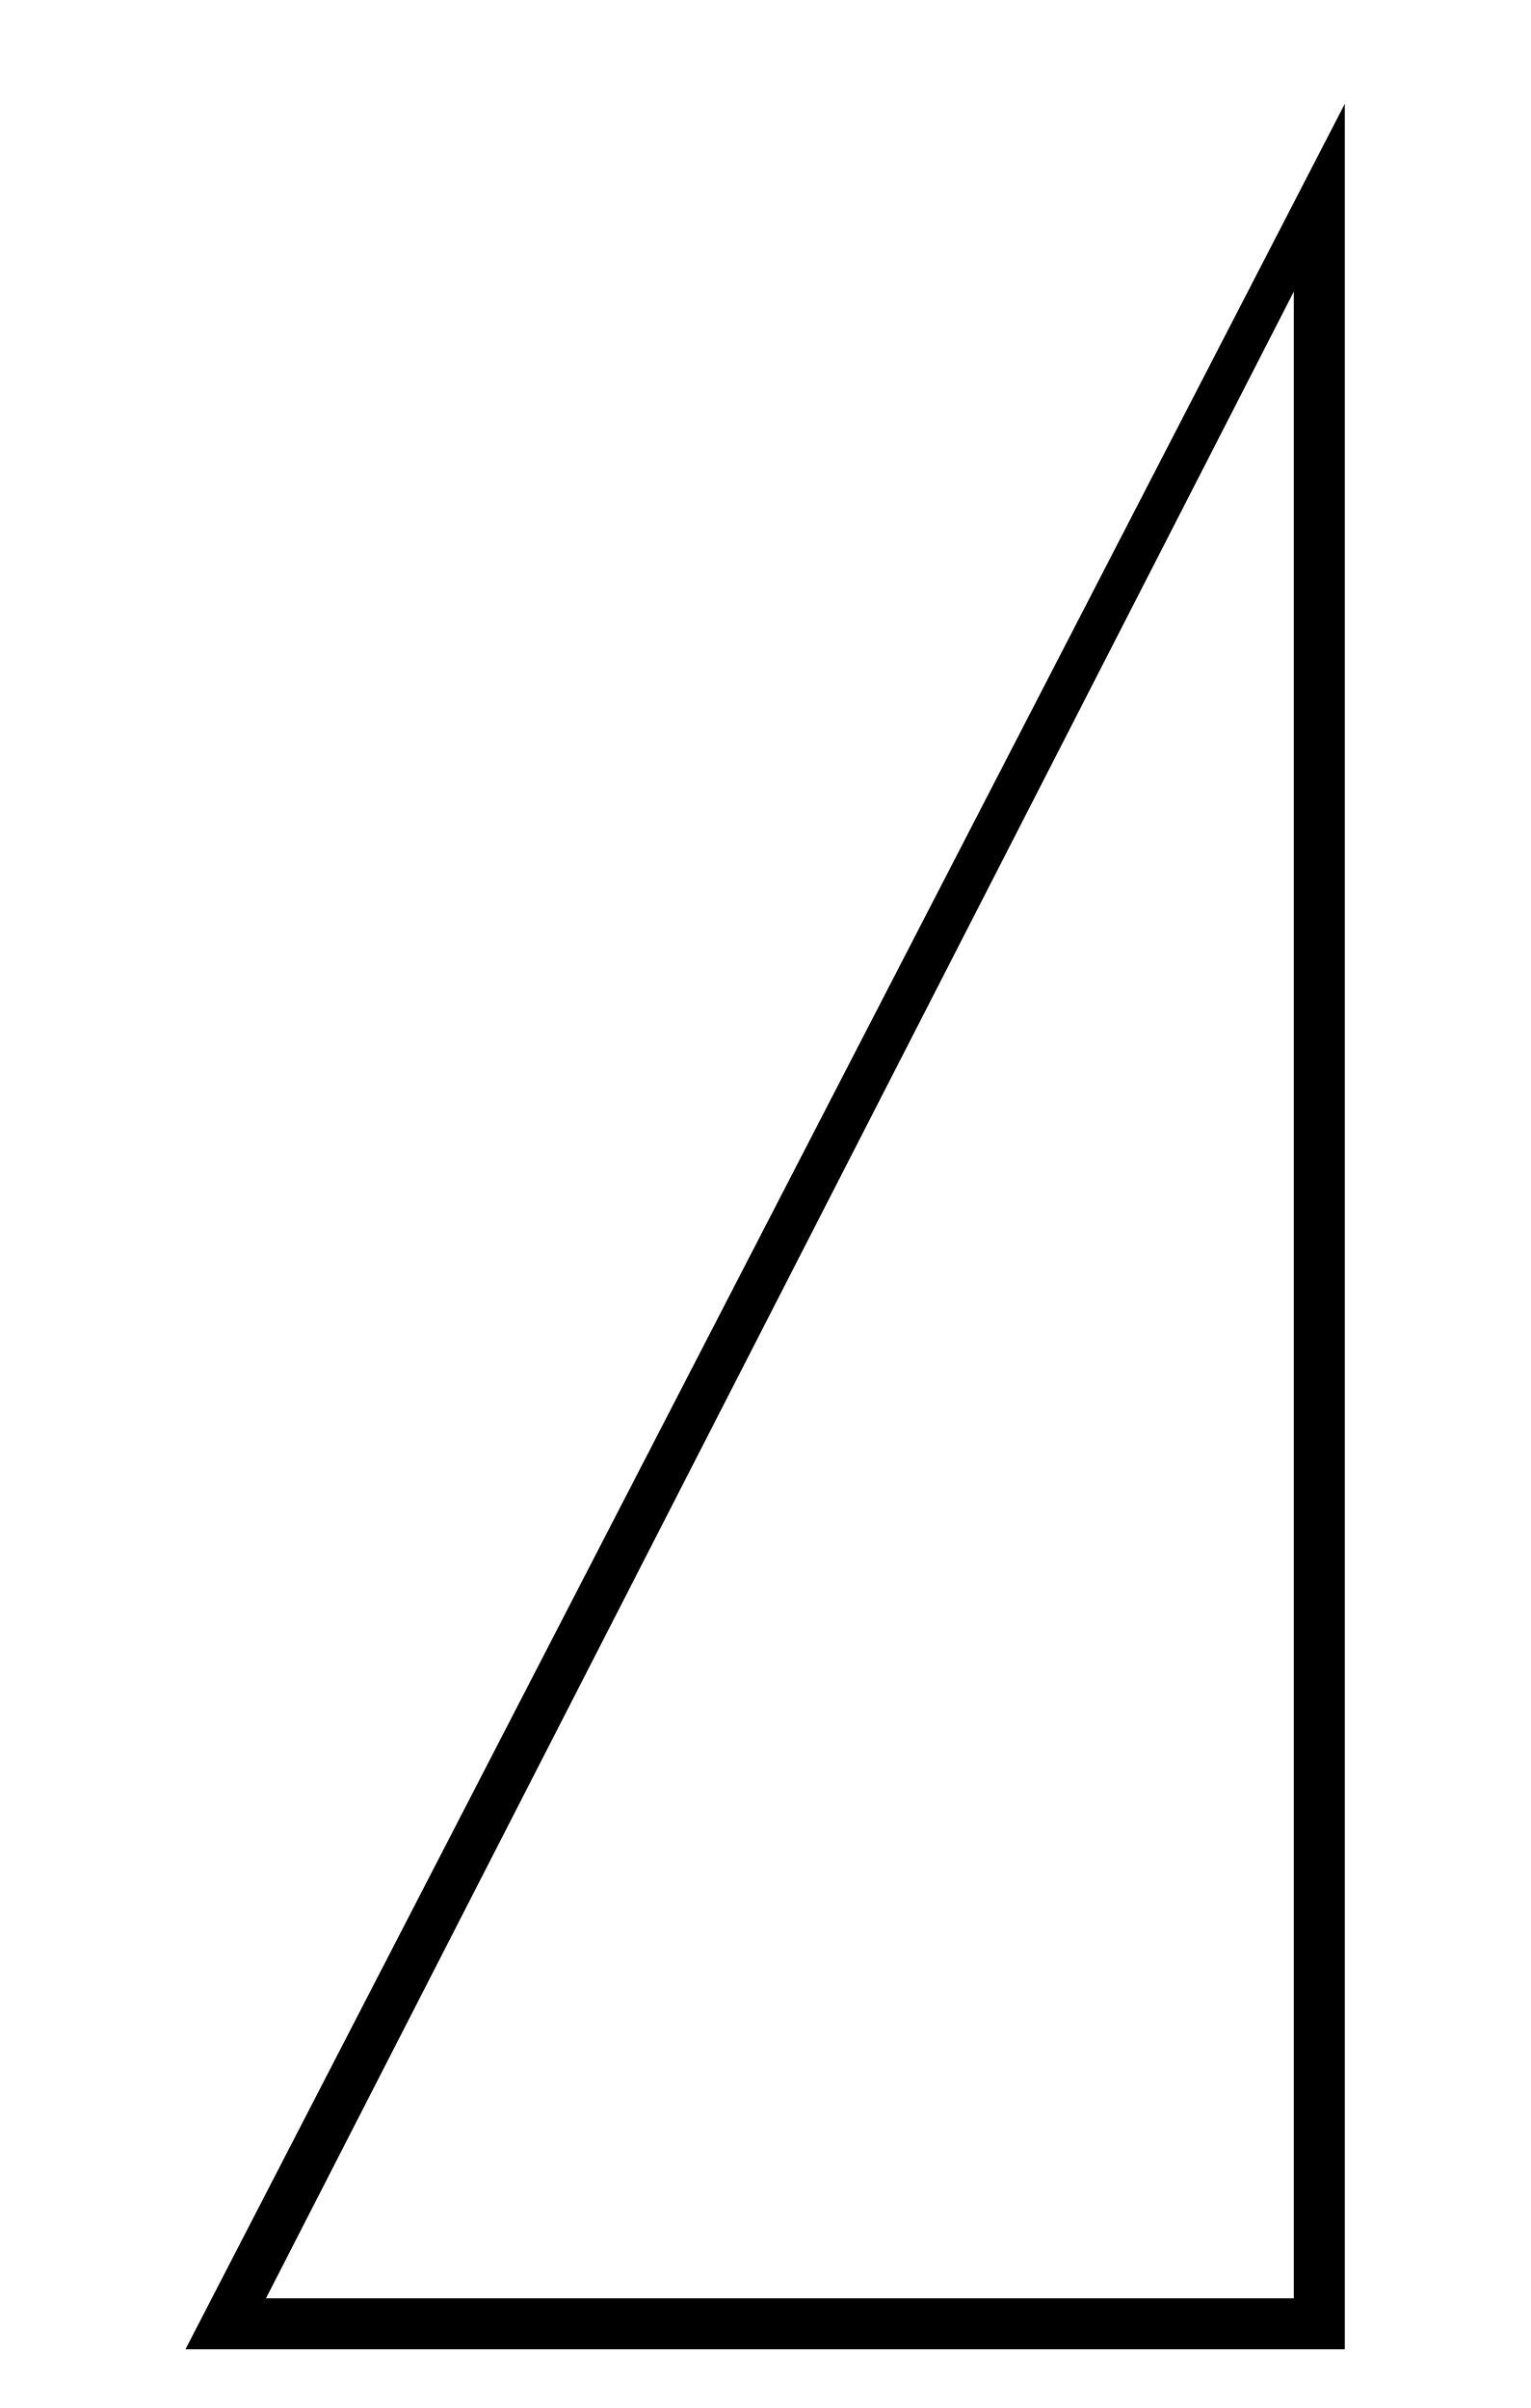
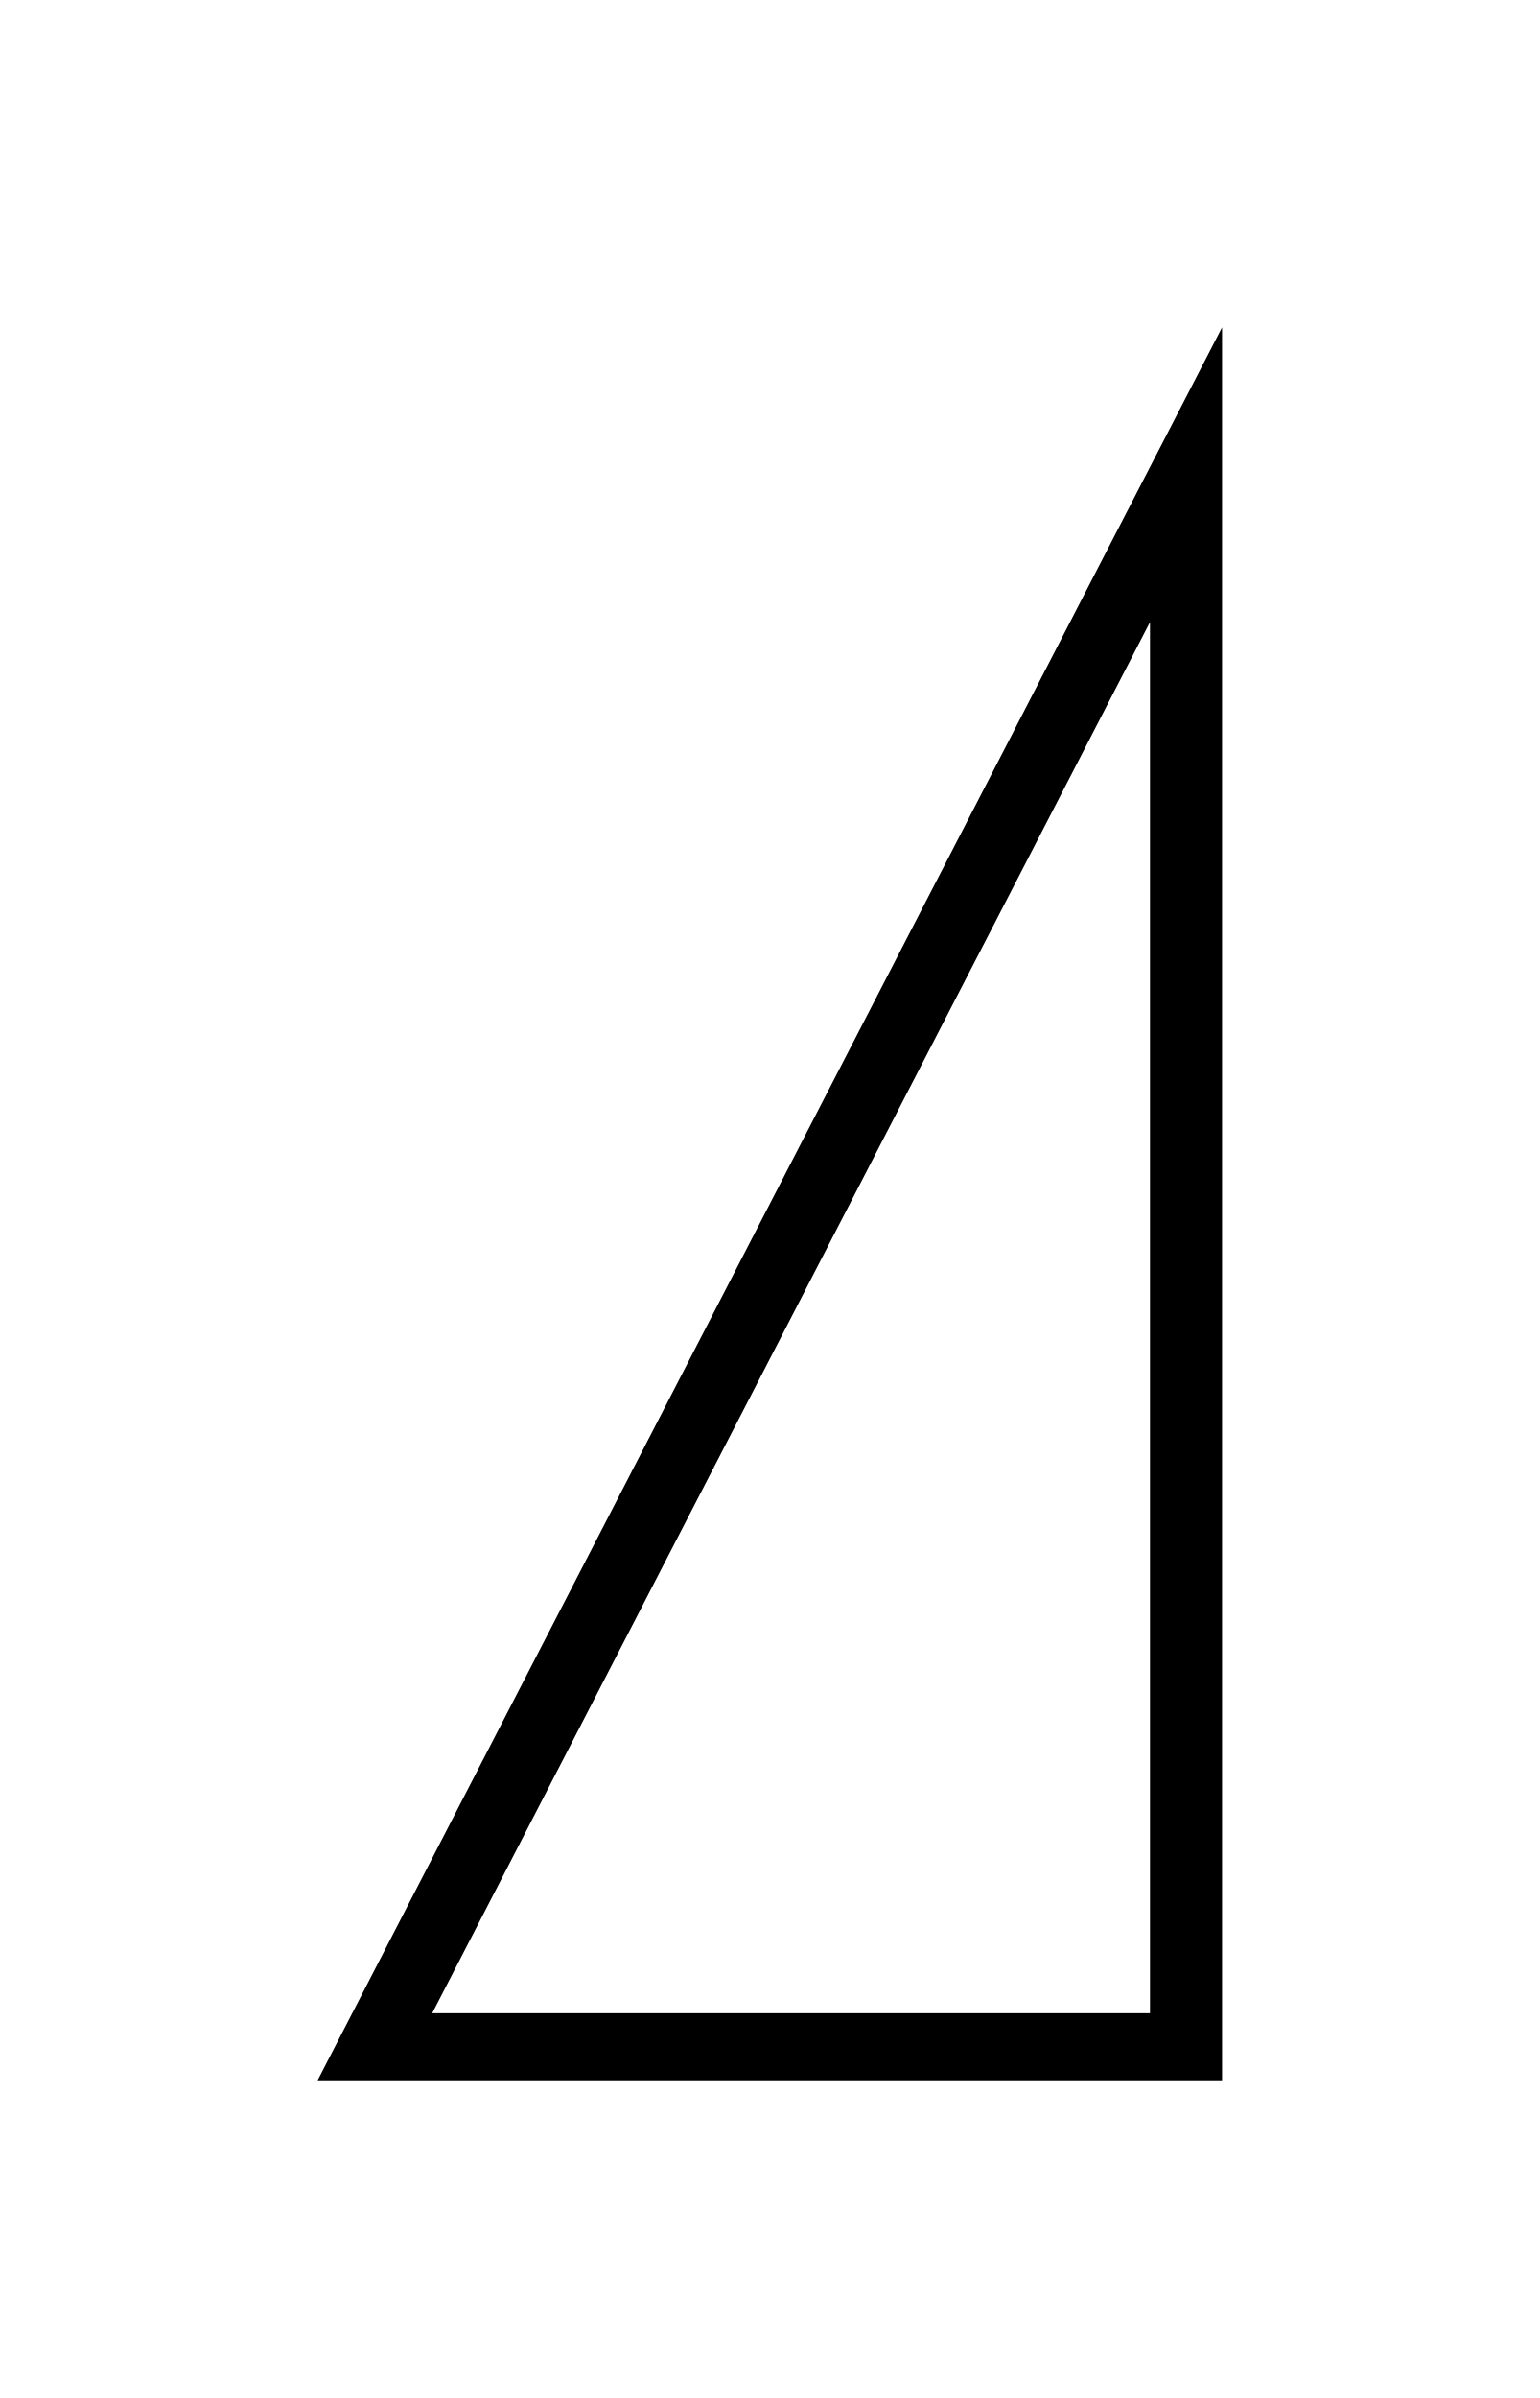
- <svg xmlns="http://www.w3.org/2000/svg" version="1.1" viewBox="-10 0 635.289 1000" id="svg1" xml:space="preserve" width="635.289" height="1000">
+ <svg xmlns="http://www.w3.org/2000/svg" width="642.269mm" height="1000mm" viewBox="0 0 642.269 1000" version="1.1" id="svg1" xml:space="preserve">
  <defs id="defs1" />
-   <g id="layer2" style="display:inline">
-     <path fill="currentColor" d="M 548.289,975.615 Z M 527.121,121.105 V 954.447 H 100.423 Z M 548.289,43.118 67,975.615 h 481.289 z" id="path1" style="stroke-width:1.114" />
-   </g>
+   <path id="path1" style="display:inline;stroke-width:0.873" d="M 509.769,136.539 132.5,867.5 H 509.769 Z M 479.708,259.42 V 839.535 H 180.292 Z" />
</svg>
